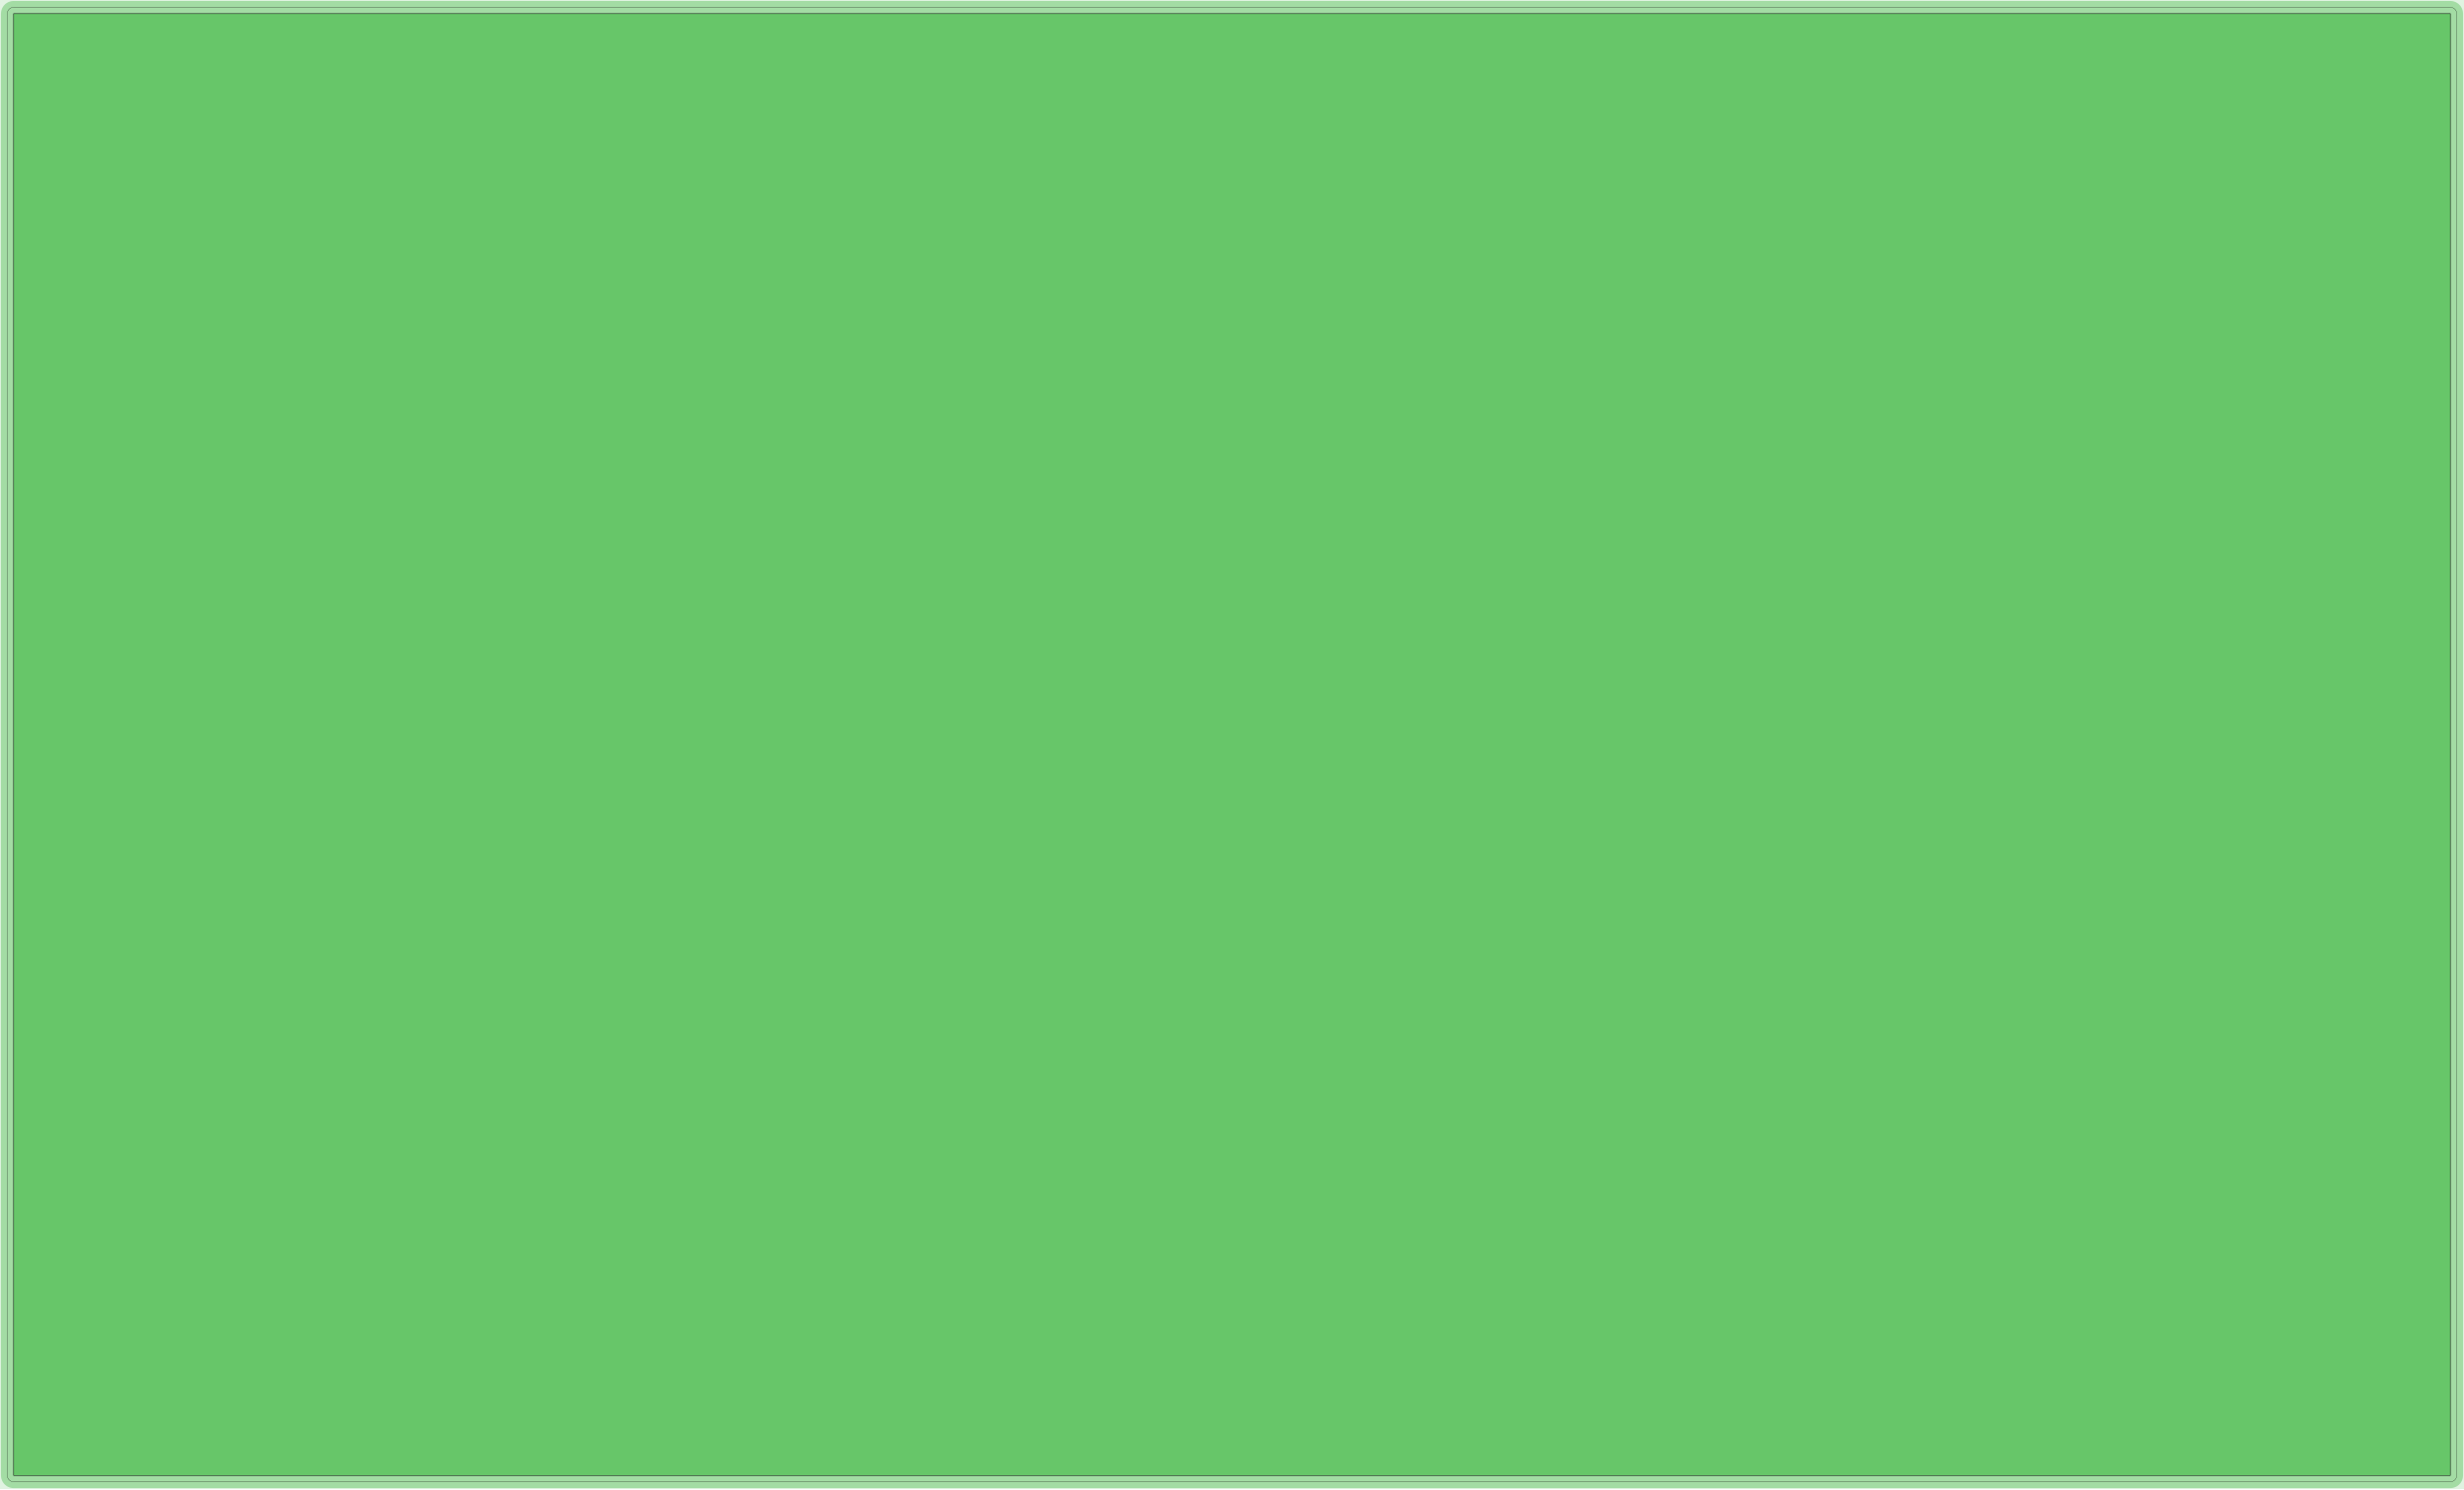
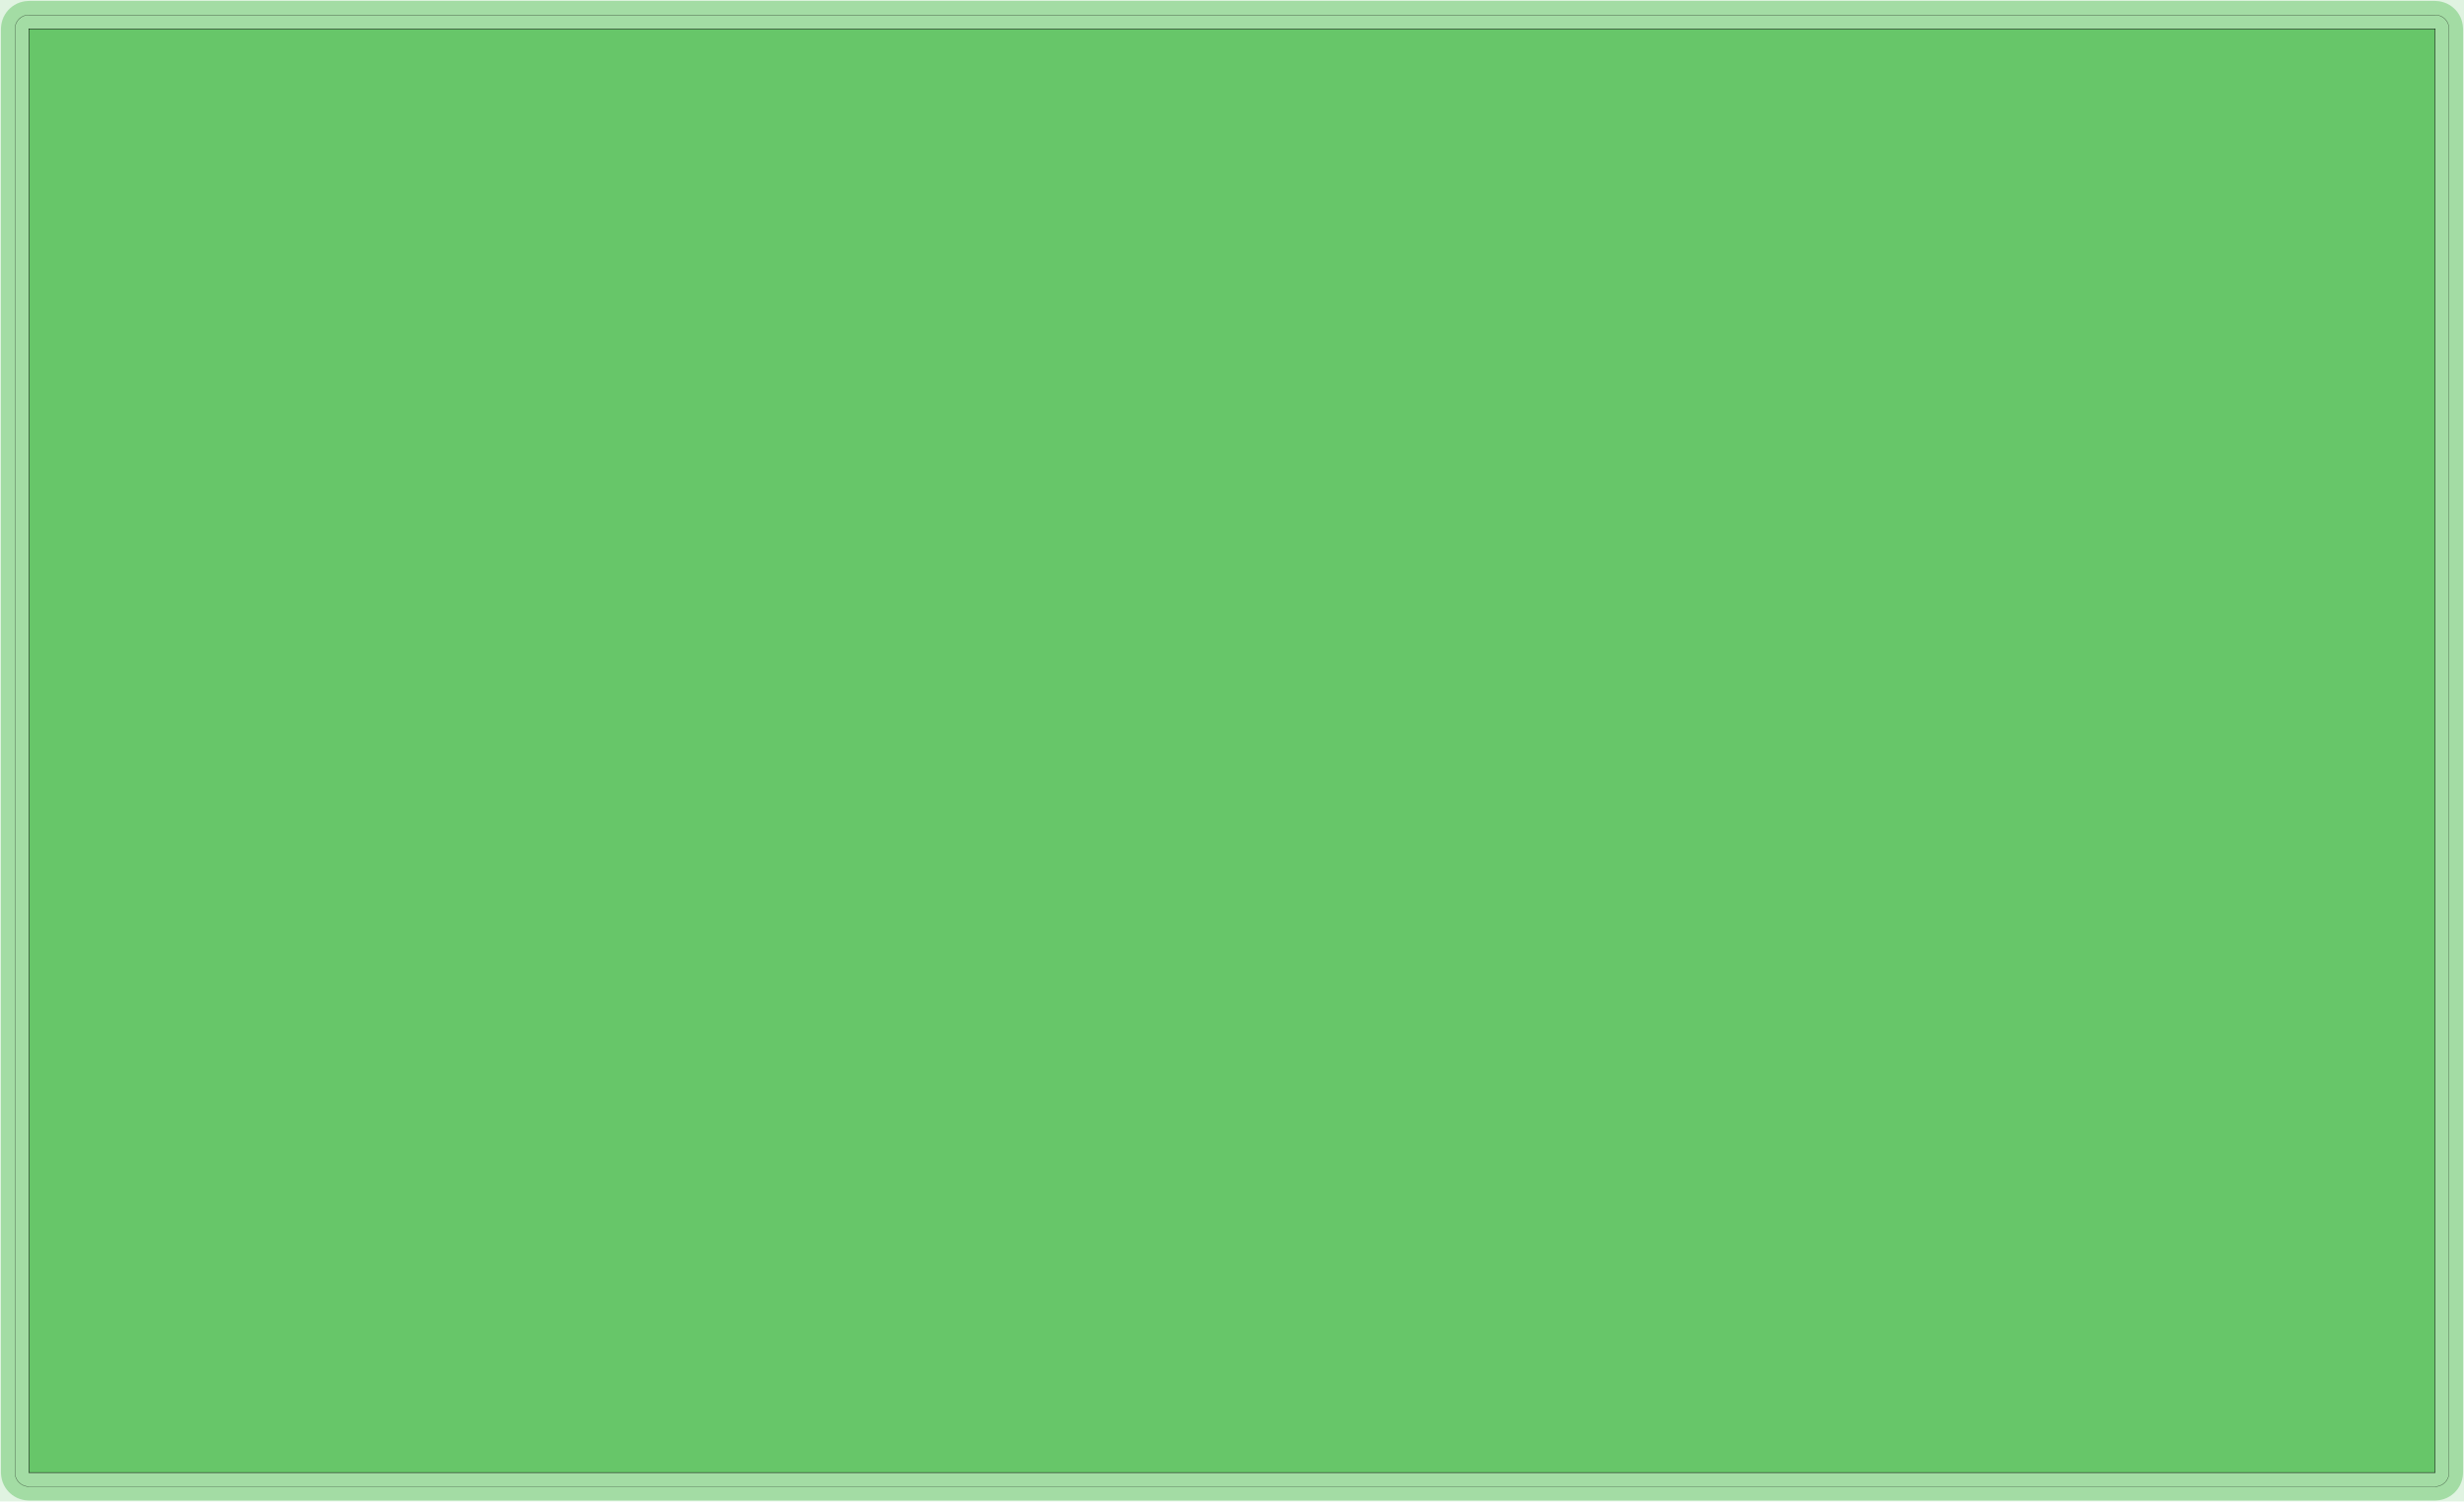
- <svg xmlns="http://www.w3.org/2000/svg" width="485.37" height="293.37" viewBox="0 0 10111.9 6111.87" version="1.1">
+ <svg xmlns="http://www.w3.org/2000/svg" width="491.514" height="299.514" viewBox="0 0 10239.9 6239.87" version="1.1">
  <g fill-rule="evenodd">
-     <path d="M -9.09495e-13,6111.87 L -9.09495e-13,0 L 10111.9,0 L 10111.9,6111.87 L -9.09495e-13,6111.87 z " style="fill-opacity:0.2;fill:rgb(103,198,105);" />
+     <path d="M -9.09495e-13,6239.87 L -9.09495e-13,0 L 10239.9,0 L 10239.9,6239.87 L -9.09495e-13,6239.87 z " style="fill-opacity:0.2;fill:rgb(103,198,105);" />
  </g>
-   <polyline points="29.937,6055.94 29.937,55.937 30.435,50.863 31.915,45.987 34.317,41.491 37.551,37.551 41.491,34.317 45.987,31.915 50.863,30.435 55.937,29.937 10055.9,29.937 10061,30.435 10065.9,31.915 10070.4,34.317 10074.3,37.551 10077.6,41.491 10080,45.987 10081.4,50.863 10081.9,55.937 10081.9,6055.94 10081.4,6061.01 10080,6065.89 10077.6,6070.38 10074.3,6074.32 10070.4,6077.56 10065.9,6079.96 10061,6081.44 10055.9,6081.94 55.937,6081.94 50.863,6081.44 45.987,6079.96 41.491,6077.56 37.551,6074.32 34.317,6070.38 31.915,6065.89 30.435,6061.01 29.937,6055.94" style="stroke:rgb(103,198,105);stroke-width:52;fill:none;stroke-opacity:0.5;stroke-linecap:round;stroke-linejoin:round;;fill:none" />
-   <polyline points="29.937,6055.94 29.937,55.937 30.435,50.863 31.915,45.987 34.317,41.491 37.551,37.551 41.491,34.317 45.987,31.915 50.863,30.435 55.937,29.937 10055.9,29.937 10061,30.435 10065.9,31.915 10070.4,34.317 10074.3,37.551 10077.6,41.491 10080,45.987 10081.4,50.863 10081.9,55.937 10081.9,6055.94 10081.4,6061.01 10080,6065.89 10077.6,6070.38 10074.3,6074.32 10070.4,6077.56 10065.9,6079.96 10061,6081.44 10055.9,6081.94 55.937,6081.94 50.863,6081.44 45.987,6079.96 41.491,6077.56 37.551,6074.32 34.317,6070.38 31.915,6065.89 30.435,6061.01 29.937,6055.94" style="stroke:rgb(0,0,0);stroke-width:1px;fill:none;stroke-opacity:1;stroke-linecap:round;stroke-linejoin:round;;fill:none" />
+   <polyline points="61.937,6119.94 63.051,6131.25 66.351,6142.13 71.711,6152.16 78.923,6160.95 87.713,6168.16 97.741,6173.52 108.621,6176.82 119.937,6177.94 10119.9,6177.94 10131.3,6176.82 10142.1,6173.52 10152.2,6168.16 10160.9,6160.95 10168.2,6152.16 10173.5,6142.13 10176.8,6131.25 10177.9,6119.94 10177.9,119.937 10176.8,108.621 10173.5,97.741 10168.2,87.713 10160.9,78.923 10152.2,71.711 10142.1,66.351 10131.3,63.051 10119.9,61.937 119.937,61.937 108.621,63.051 97.741,66.351 87.713,71.711 78.923,78.923 71.711,87.713 66.351,97.741 63.051,108.621 61.937,119.937 61.937,6119.94" style="stroke:rgb(103,198,105);stroke-width:116;fill:none;stroke-opacity:0.5;stroke-linecap:round;stroke-linejoin:round;;fill:none" />
+   <polyline points="61.937,6119.94 63.051,6131.25 66.351,6142.13 71.711,6152.16 78.923,6160.95 87.713,6168.16 97.741,6173.52 108.621,6176.82 119.937,6177.94 10119.9,6177.94 10131.3,6176.82 10142.1,6173.52 10152.2,6168.16 10160.9,6160.95 10168.2,6152.16 10173.5,6142.13 10176.8,6131.25 10177.9,6119.94 10177.9,119.937 10176.8,108.621 10173.5,97.741 10168.2,87.713 10160.9,78.923 10152.2,71.711 10142.1,66.351 10131.3,63.051 10119.9,61.937 119.937,61.937 108.621,63.051 97.741,66.351 87.713,71.711 78.923,78.923 71.711,87.713 66.351,97.741 63.051,108.621 61.937,119.937 61.937,6119.94" style="stroke:rgb(0,0,0);stroke-width:1px;fill:none;stroke-opacity:1;stroke-linecap:round;stroke-linejoin:round;;fill:none" />
  <g fill-rule="evenodd">
-     <path d="M 55.937,6055.94 L 55.937,55.937 L 10055.9,55.937 L 10055.9,6055.94 L 55.937,6055.94 z " style="fill-opacity:1;fill:rgb(103,198,105);stroke:rgb(0,0,0);stroke-width:2" />
+     <path d="M 119.937,6119.94 L 119.937,119.937 L 10119.9,119.937 L 10119.9,6119.94 L 119.937,6119.94 z " style="fill-opacity:1;fill:rgb(103,198,105);stroke:rgb(0,0,0);stroke-width:2" />
  </g>
</svg>
